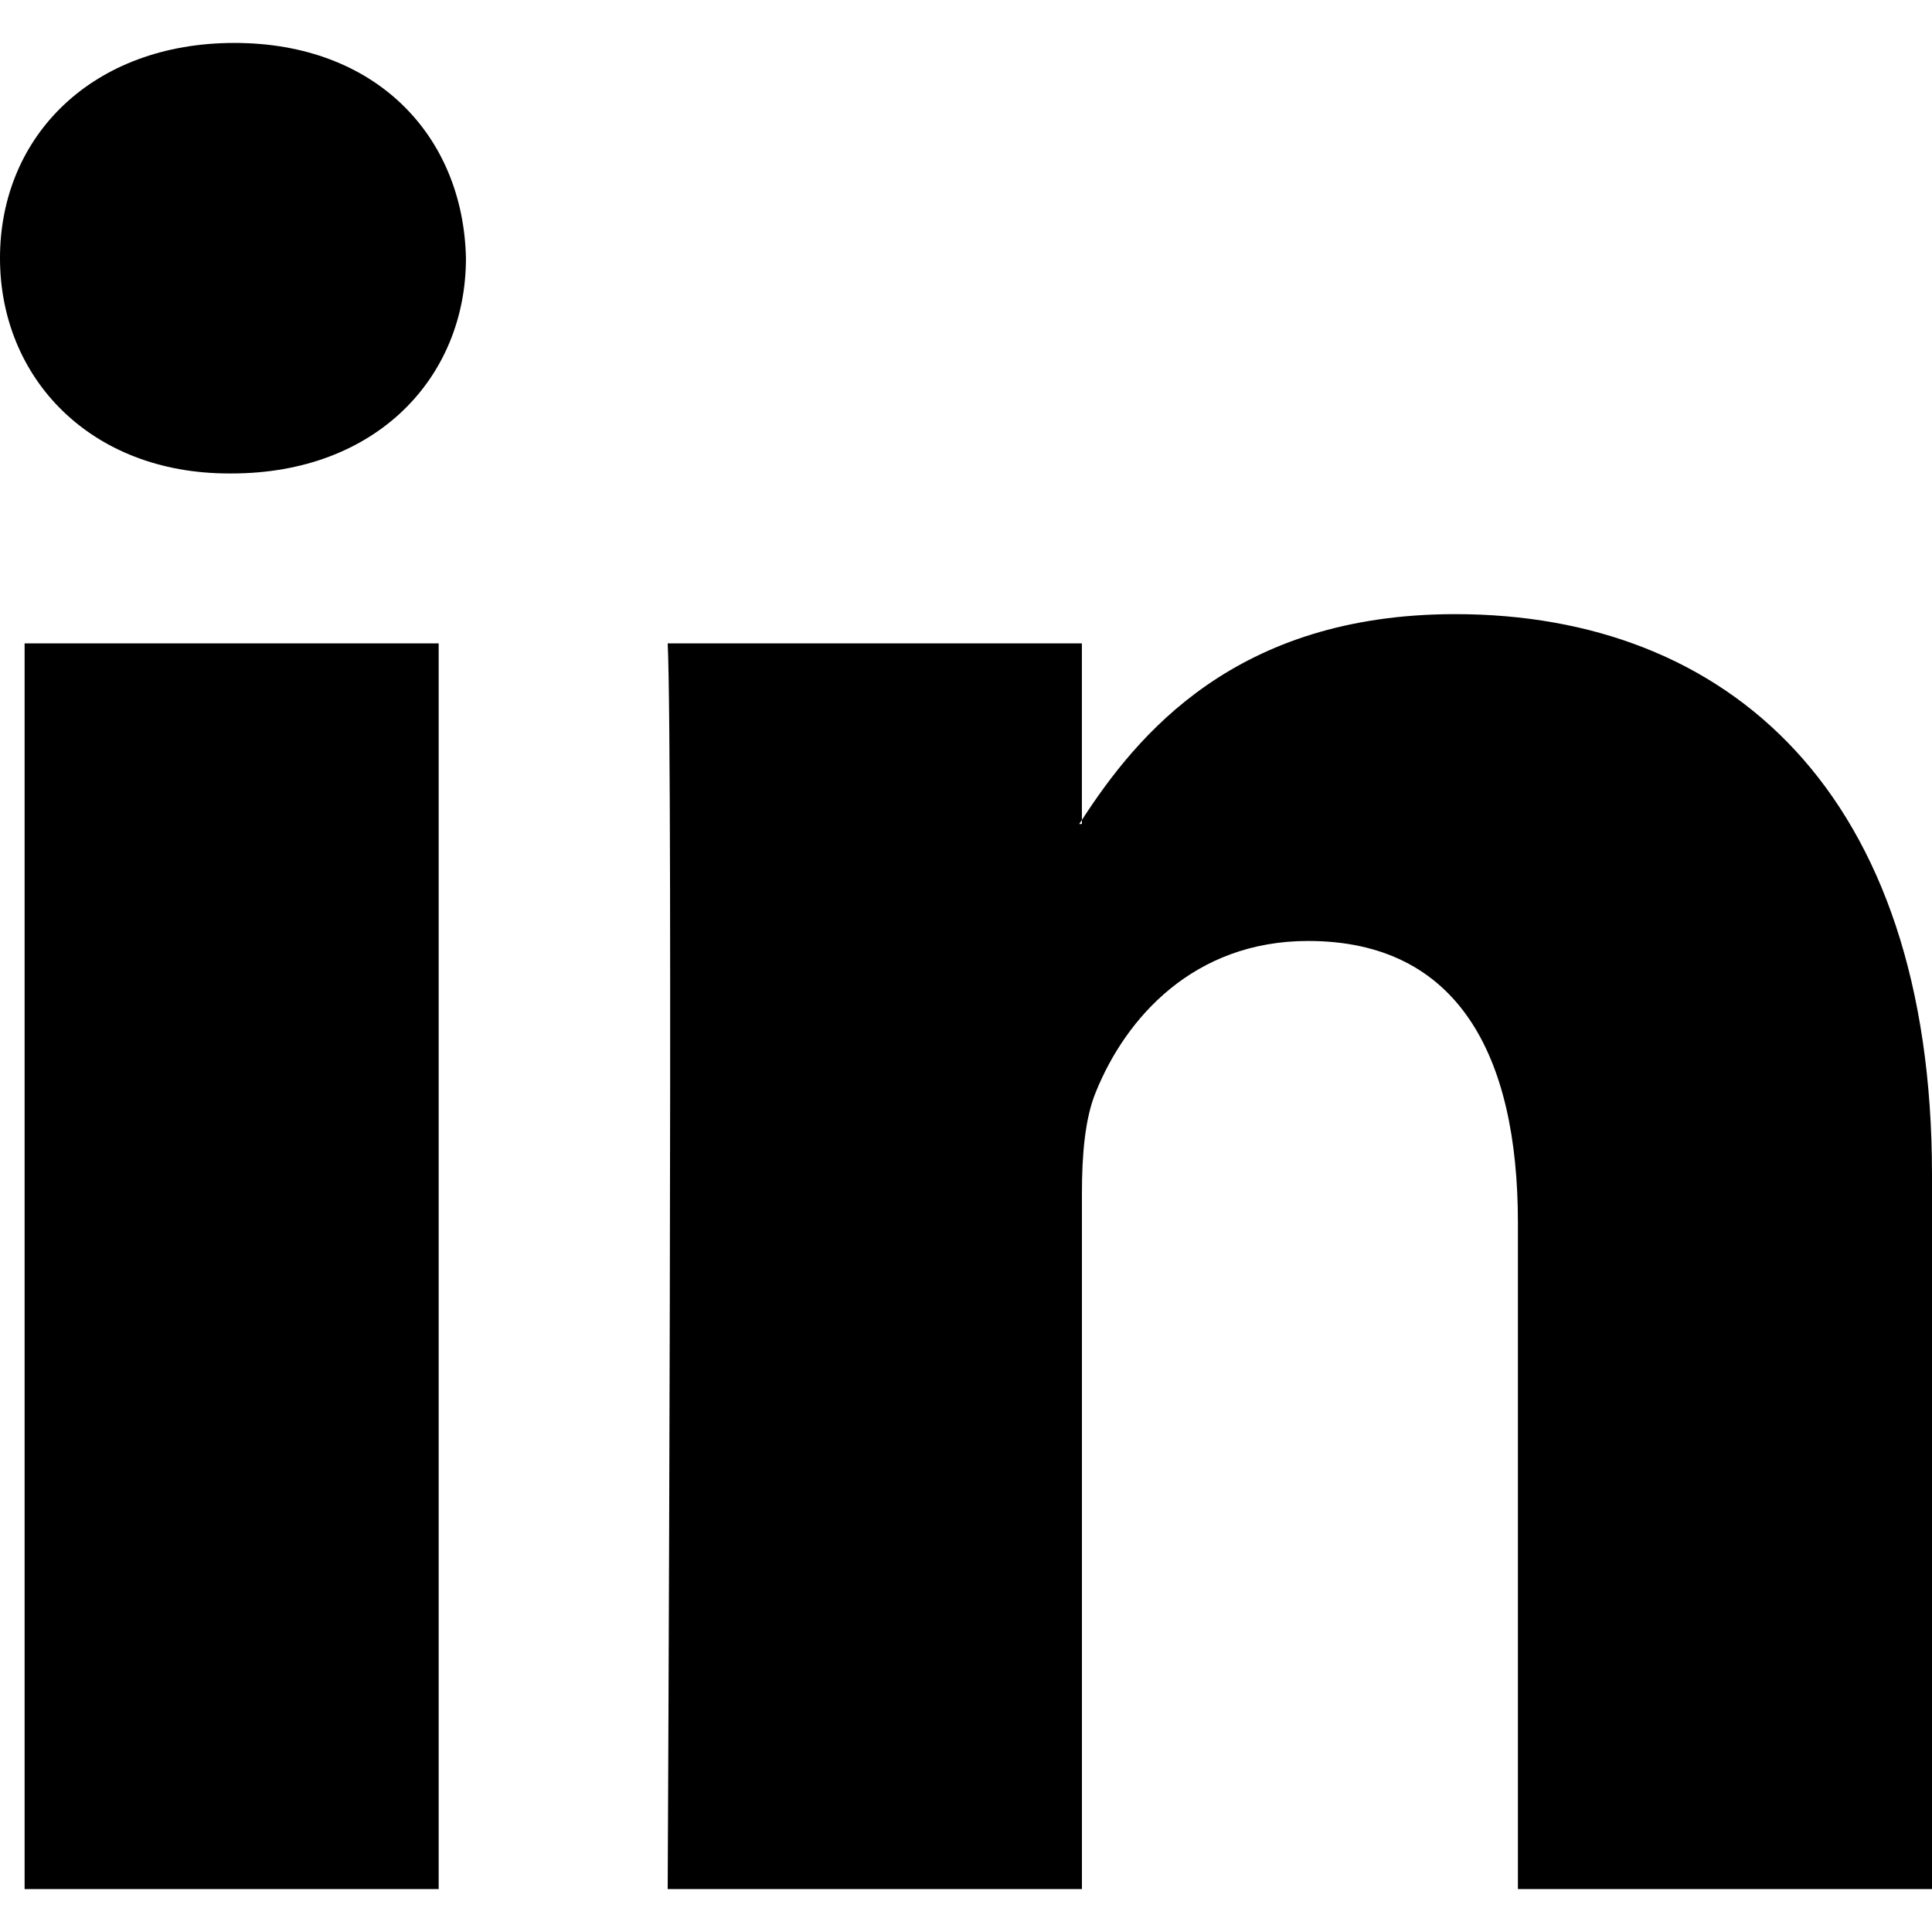
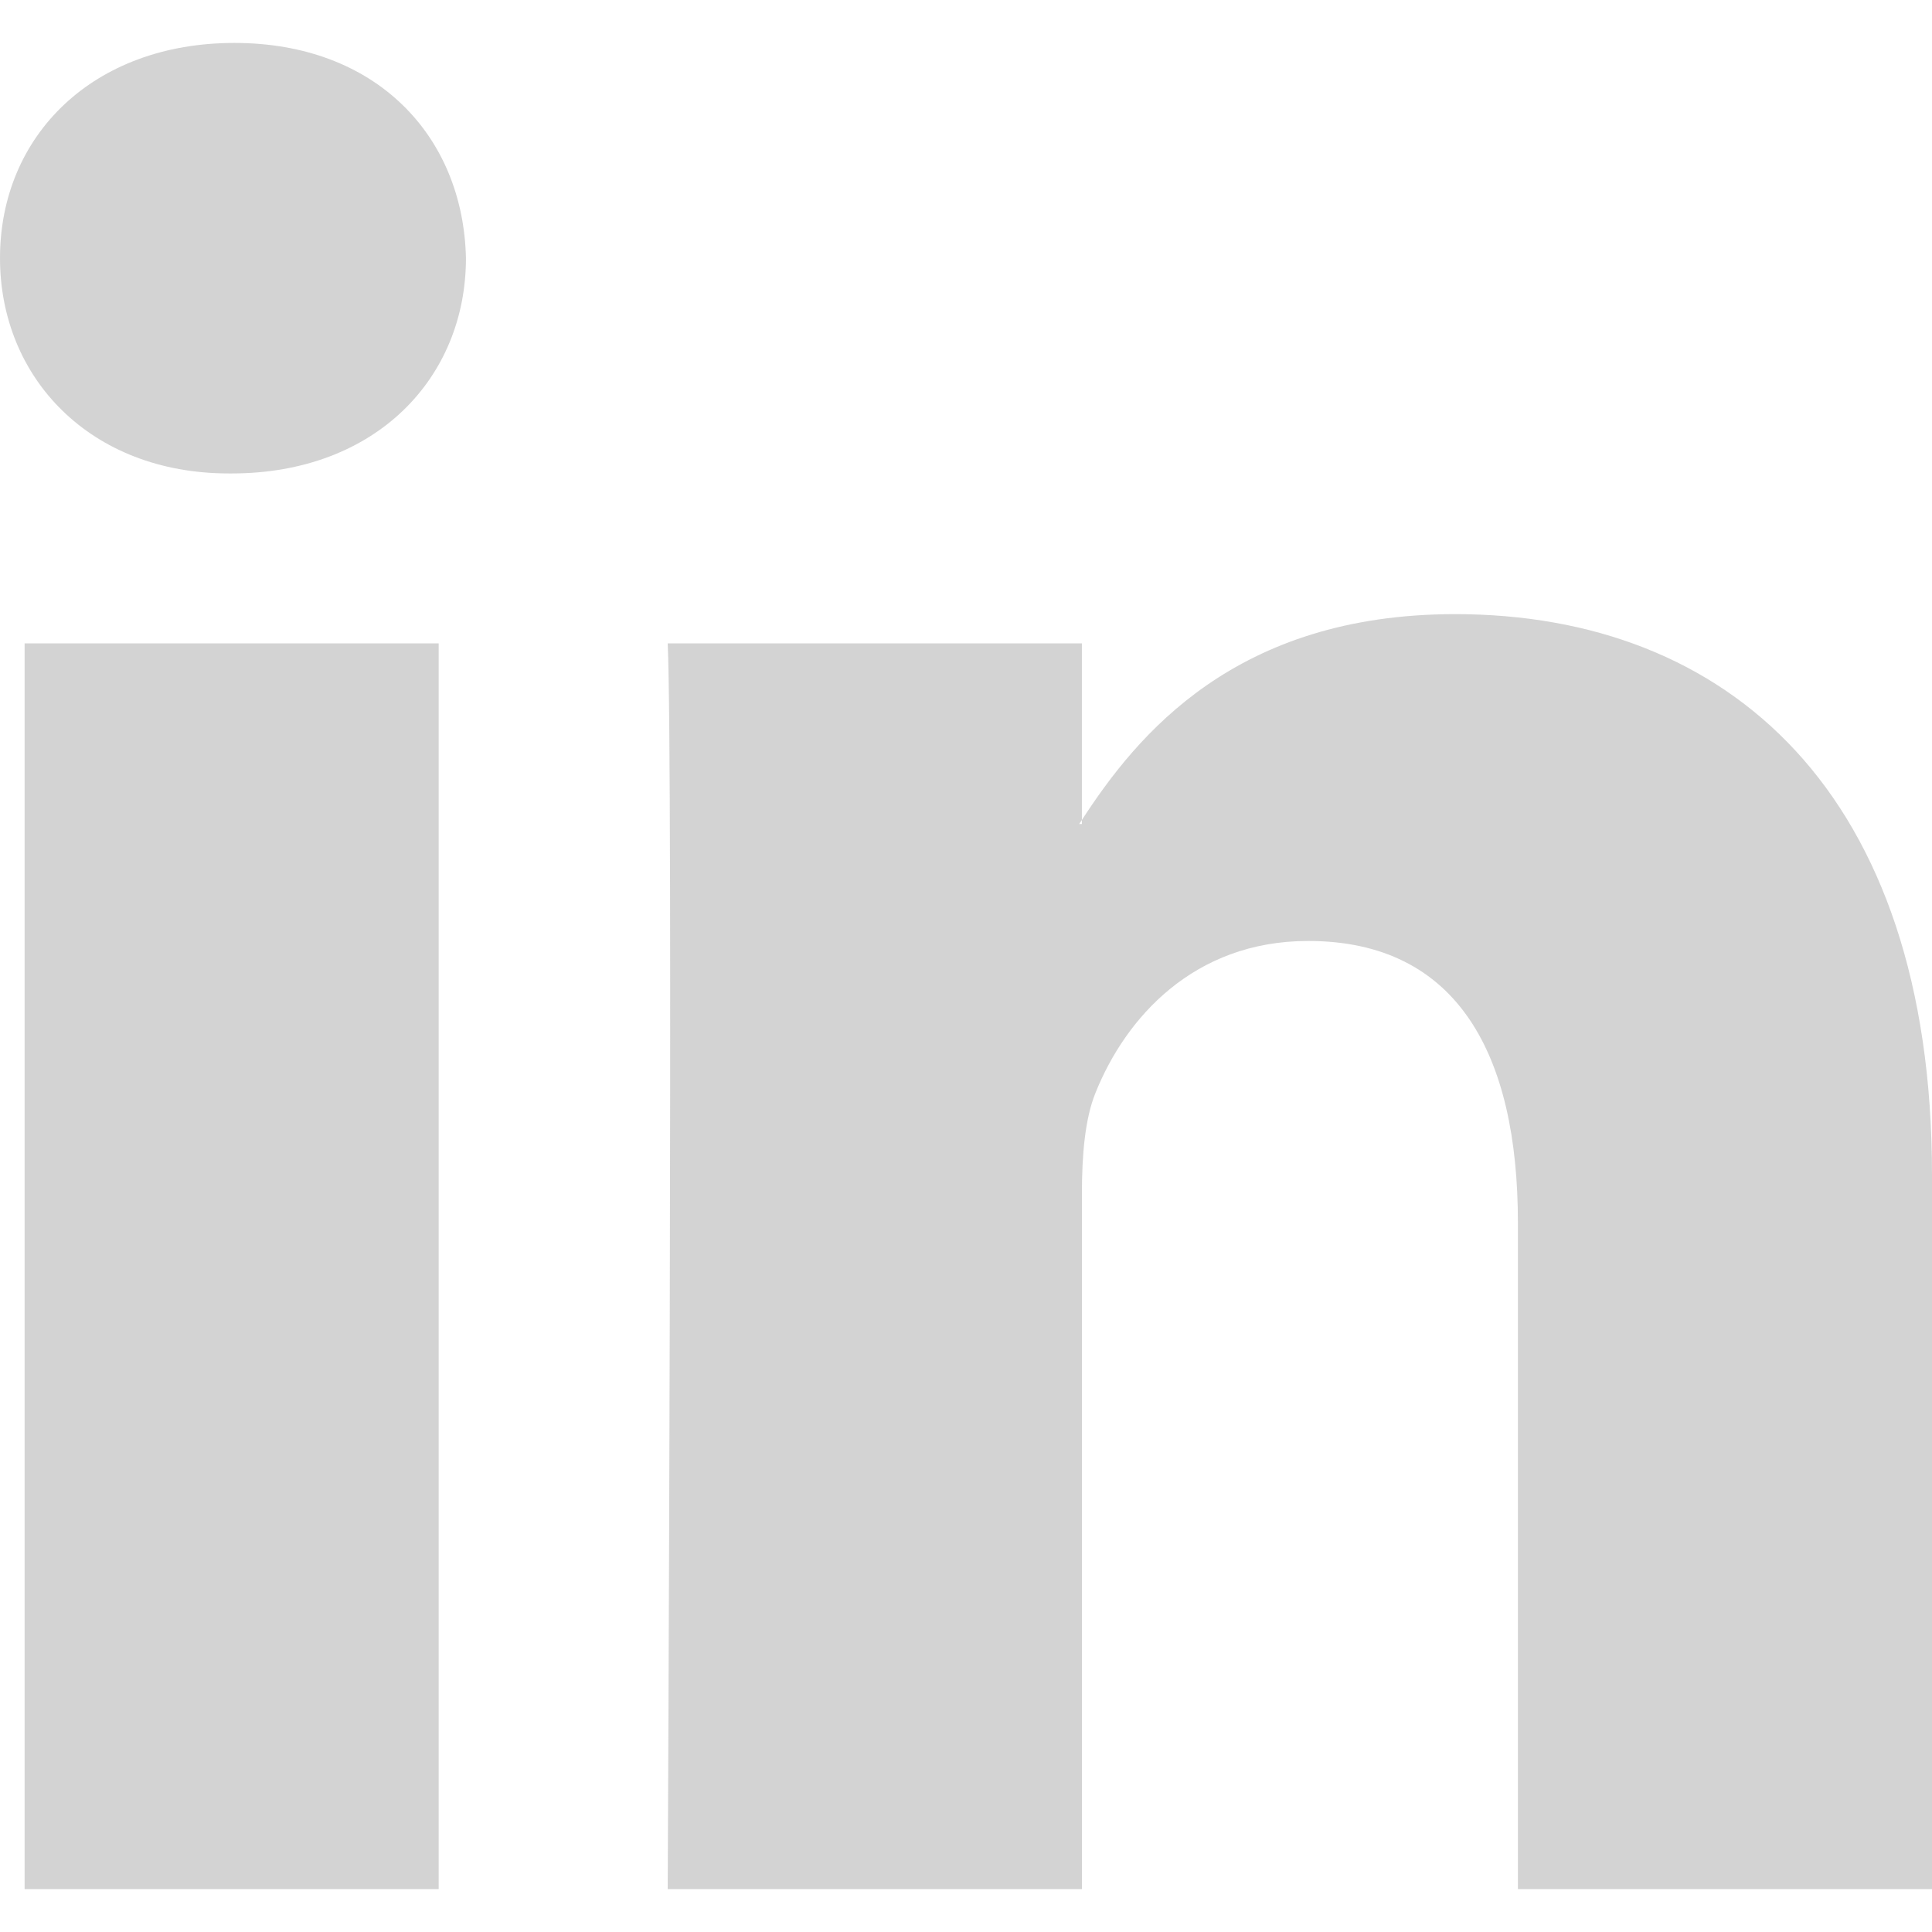
- <svg xmlns="http://www.w3.org/2000/svg" version="1.1" id="Capa_1" x="0px" y="0px" width="430.117px" height="430.117px" viewBox="0 0 430.117 430.117" style="enable-background:new 0 0 430.117 430.117;" xml:space="preserve">
+ <svg xmlns="http://www.w3.org/2000/svg" fill="rgba(189, 189, 189, 0.664)" version="1.1" id="Capa_1" x="0px" y="0px" width="430.117px" height="430.117px" viewBox="0 0 430.117 430.117" style="enable-background:new 0 0 430.117 430.117;" xml:space="preserve">
  <g>
    <path id="LinkedIn" d="M430.117,261.543V420.56h-92.188V272.193c0-37.271-13.334-62.707-46.703-62.707   c-25.473,0-40.632,17.142-47.301,33.724c-2.432,5.928-3.058,14.179-3.058,22.477V420.56h-92.219c0,0,1.242-251.285,0-277.32h92.21   v39.309c-0.187,0.294-0.43,0.611-0.606,0.896h0.606v-0.896c12.251-18.869,34.13-45.824,83.102-45.824   C384.633,136.724,430.117,176.361,430.117,261.543z M52.183,9.558C20.635,9.558,0,30.251,0,57.463   c0,26.619,20.038,47.94,50.959,47.94h0.616c32.159,0,52.159-21.317,52.159-47.94C103.128,30.251,83.734,9.558,52.183,9.558z    M5.477,420.56h92.184v-277.32H5.477V420.56z" />
  </g>
  <g>
</g>
  <g>
</g>
  <g>
</g>
  <g>
</g>
  <g>
</g>
  <g>
</g>
  <g>
</g>
  <g>
</g>
  <g>
</g>
  <g>
</g>
  <g>
</g>
  <g>
</g>
  <g>
</g>
  <g>
</g>
  <g>
</g>
</svg>
